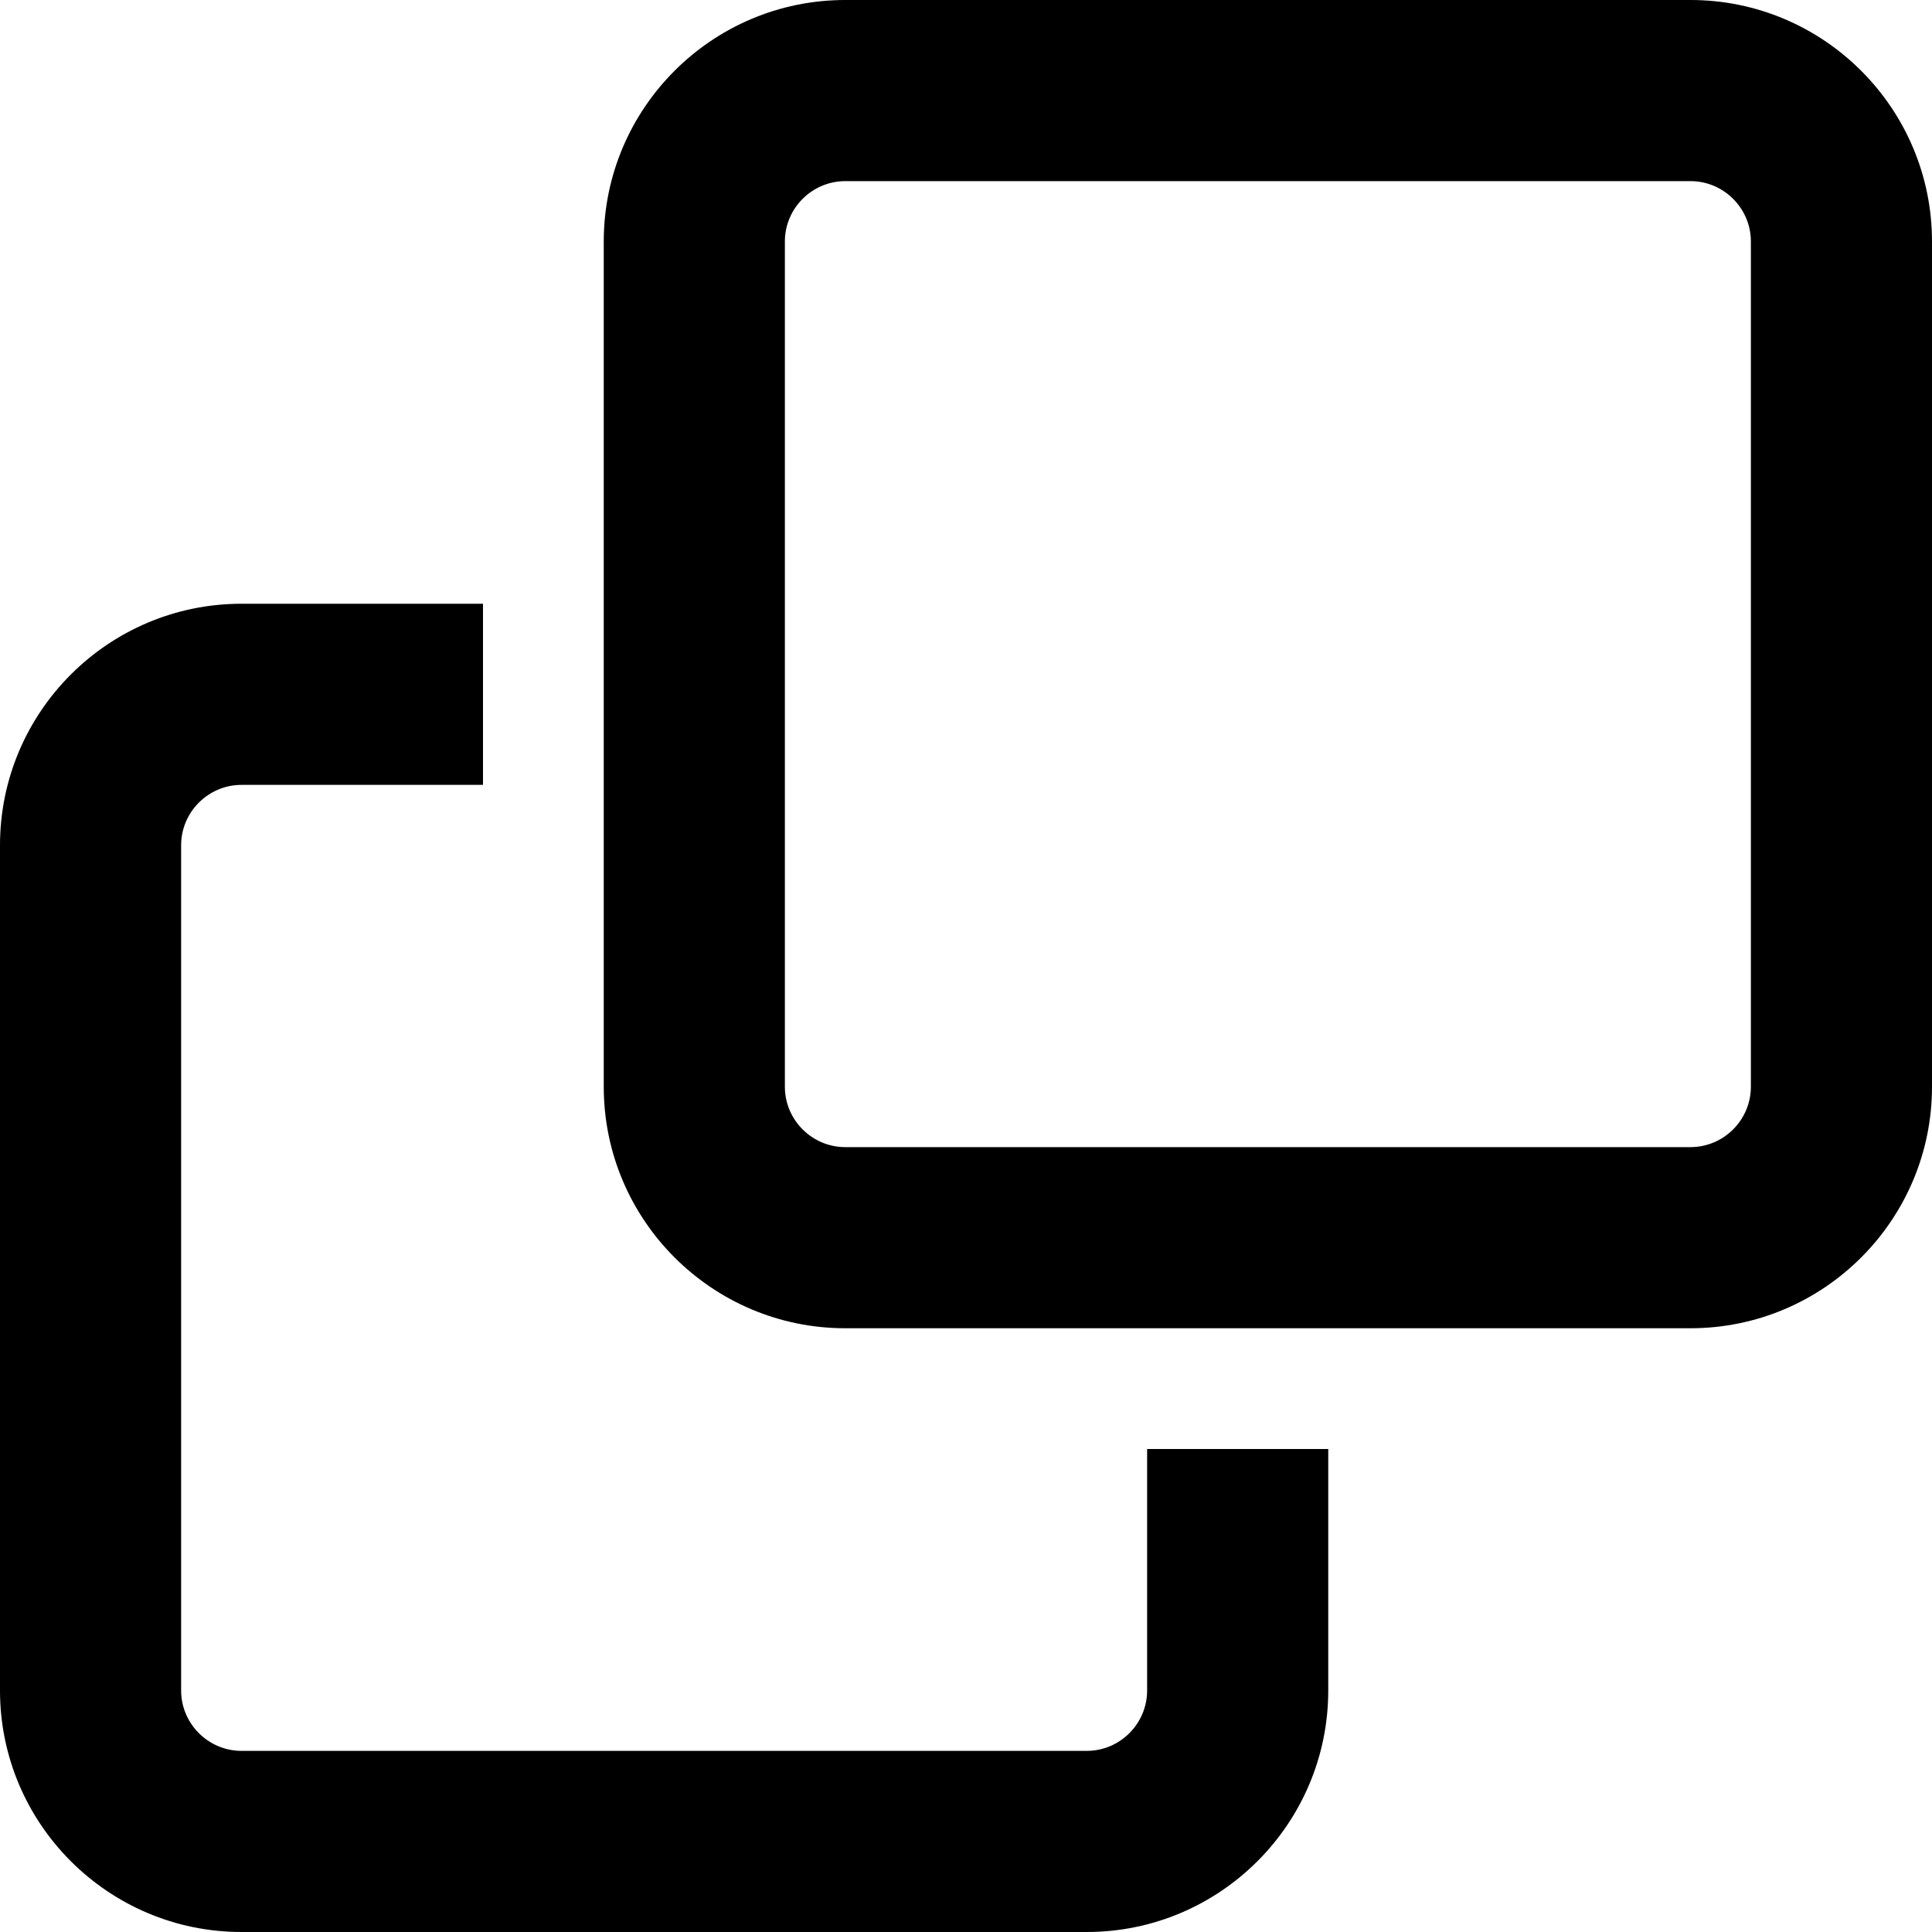
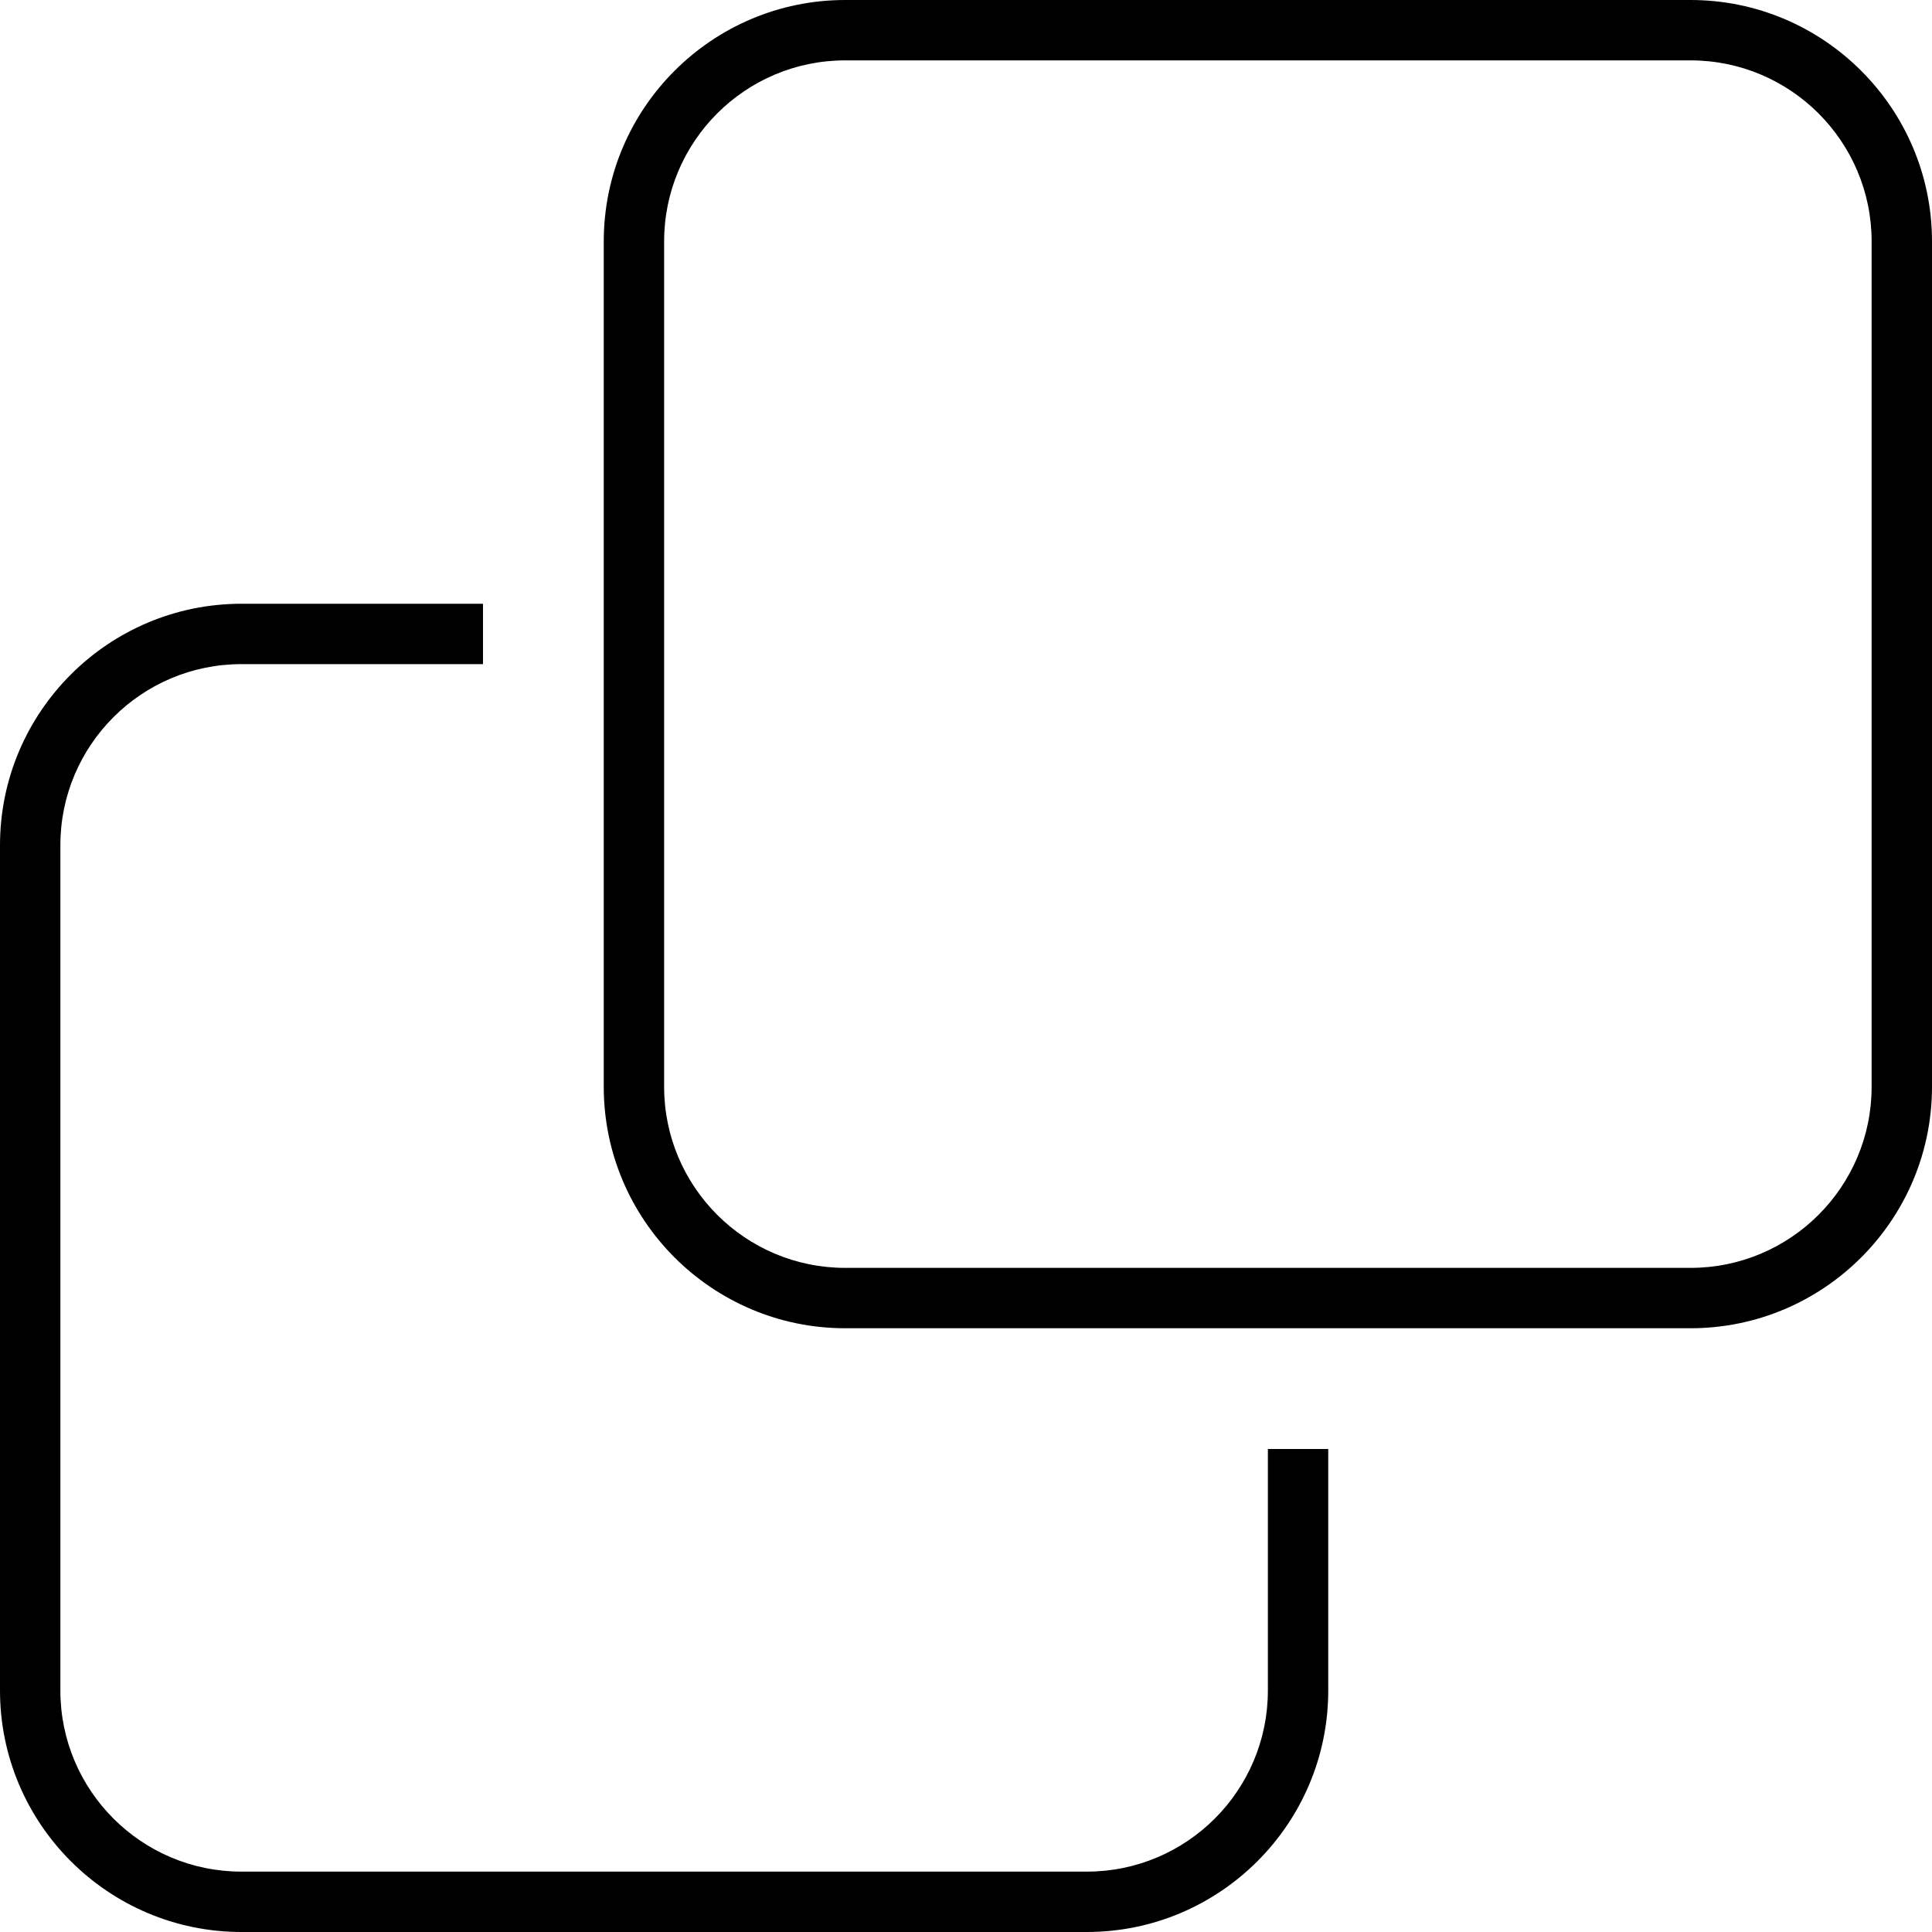
<svg xmlns="http://www.w3.org/2000/svg" viewBox="0 0 512 512">
-   <path d="M64 464l224 0c8.8 0 16-7.2 16-16l0-64 48 0 0 64c0 35.3-28.7 64-64 64L64 512c-35.3 0-64-28.7-64-64L0 224c0-35.3 28.7-64 64-64l64 0 0 48-64 0c-8.8 0-16 7.2-16 16l0 224c0 8.8 7.2 16 16 16zM224 304l224 0c8.8 0 16-7.2 16-16l0-224c0-8.8-7.2-16-16-16L224 48c-8.8 0-16 7.2-16 16l0 224c0 8.8 7.2 16 16 16zm-64-16l0-224c0-35.3 28.7-64 64-64L448 0c35.3 0 64 28.7 64 64l0 224c0 35.3-28.7 64-64 64l-224 0c-35.3 0-64-28.7-64-64z" />
+   <path d="M64 496l224 0c26.5 0 48-21.5 48-48l0-64 16 0 0 64c0 35.3-28.7 64-64 64L64 512c-35.3 0-64-28.7-64-64L0 224c0-35.3 28.7-64 64-64l64 0 0 16-64 0c-26.5 0-48 21.5-48 48l0 224c0 26.5 21.5 48 48 48zM176 288c0 26.5 21.5 48 48 48l224 0c26.5 0 48-21.5 48-48l0-224c0-26.5-21.5-48-48-48L224 16c-26.5 0-48 21.5-48 48l0 224zm-16 0l0-224c0-35.3 28.7-64 64-64L448 0c35.3 0 64 28.7 64 64l0 224c0 35.3-28.7 64-64 64l-224 0c-35.3 0-64-28.7-64-64z" />
</svg>
